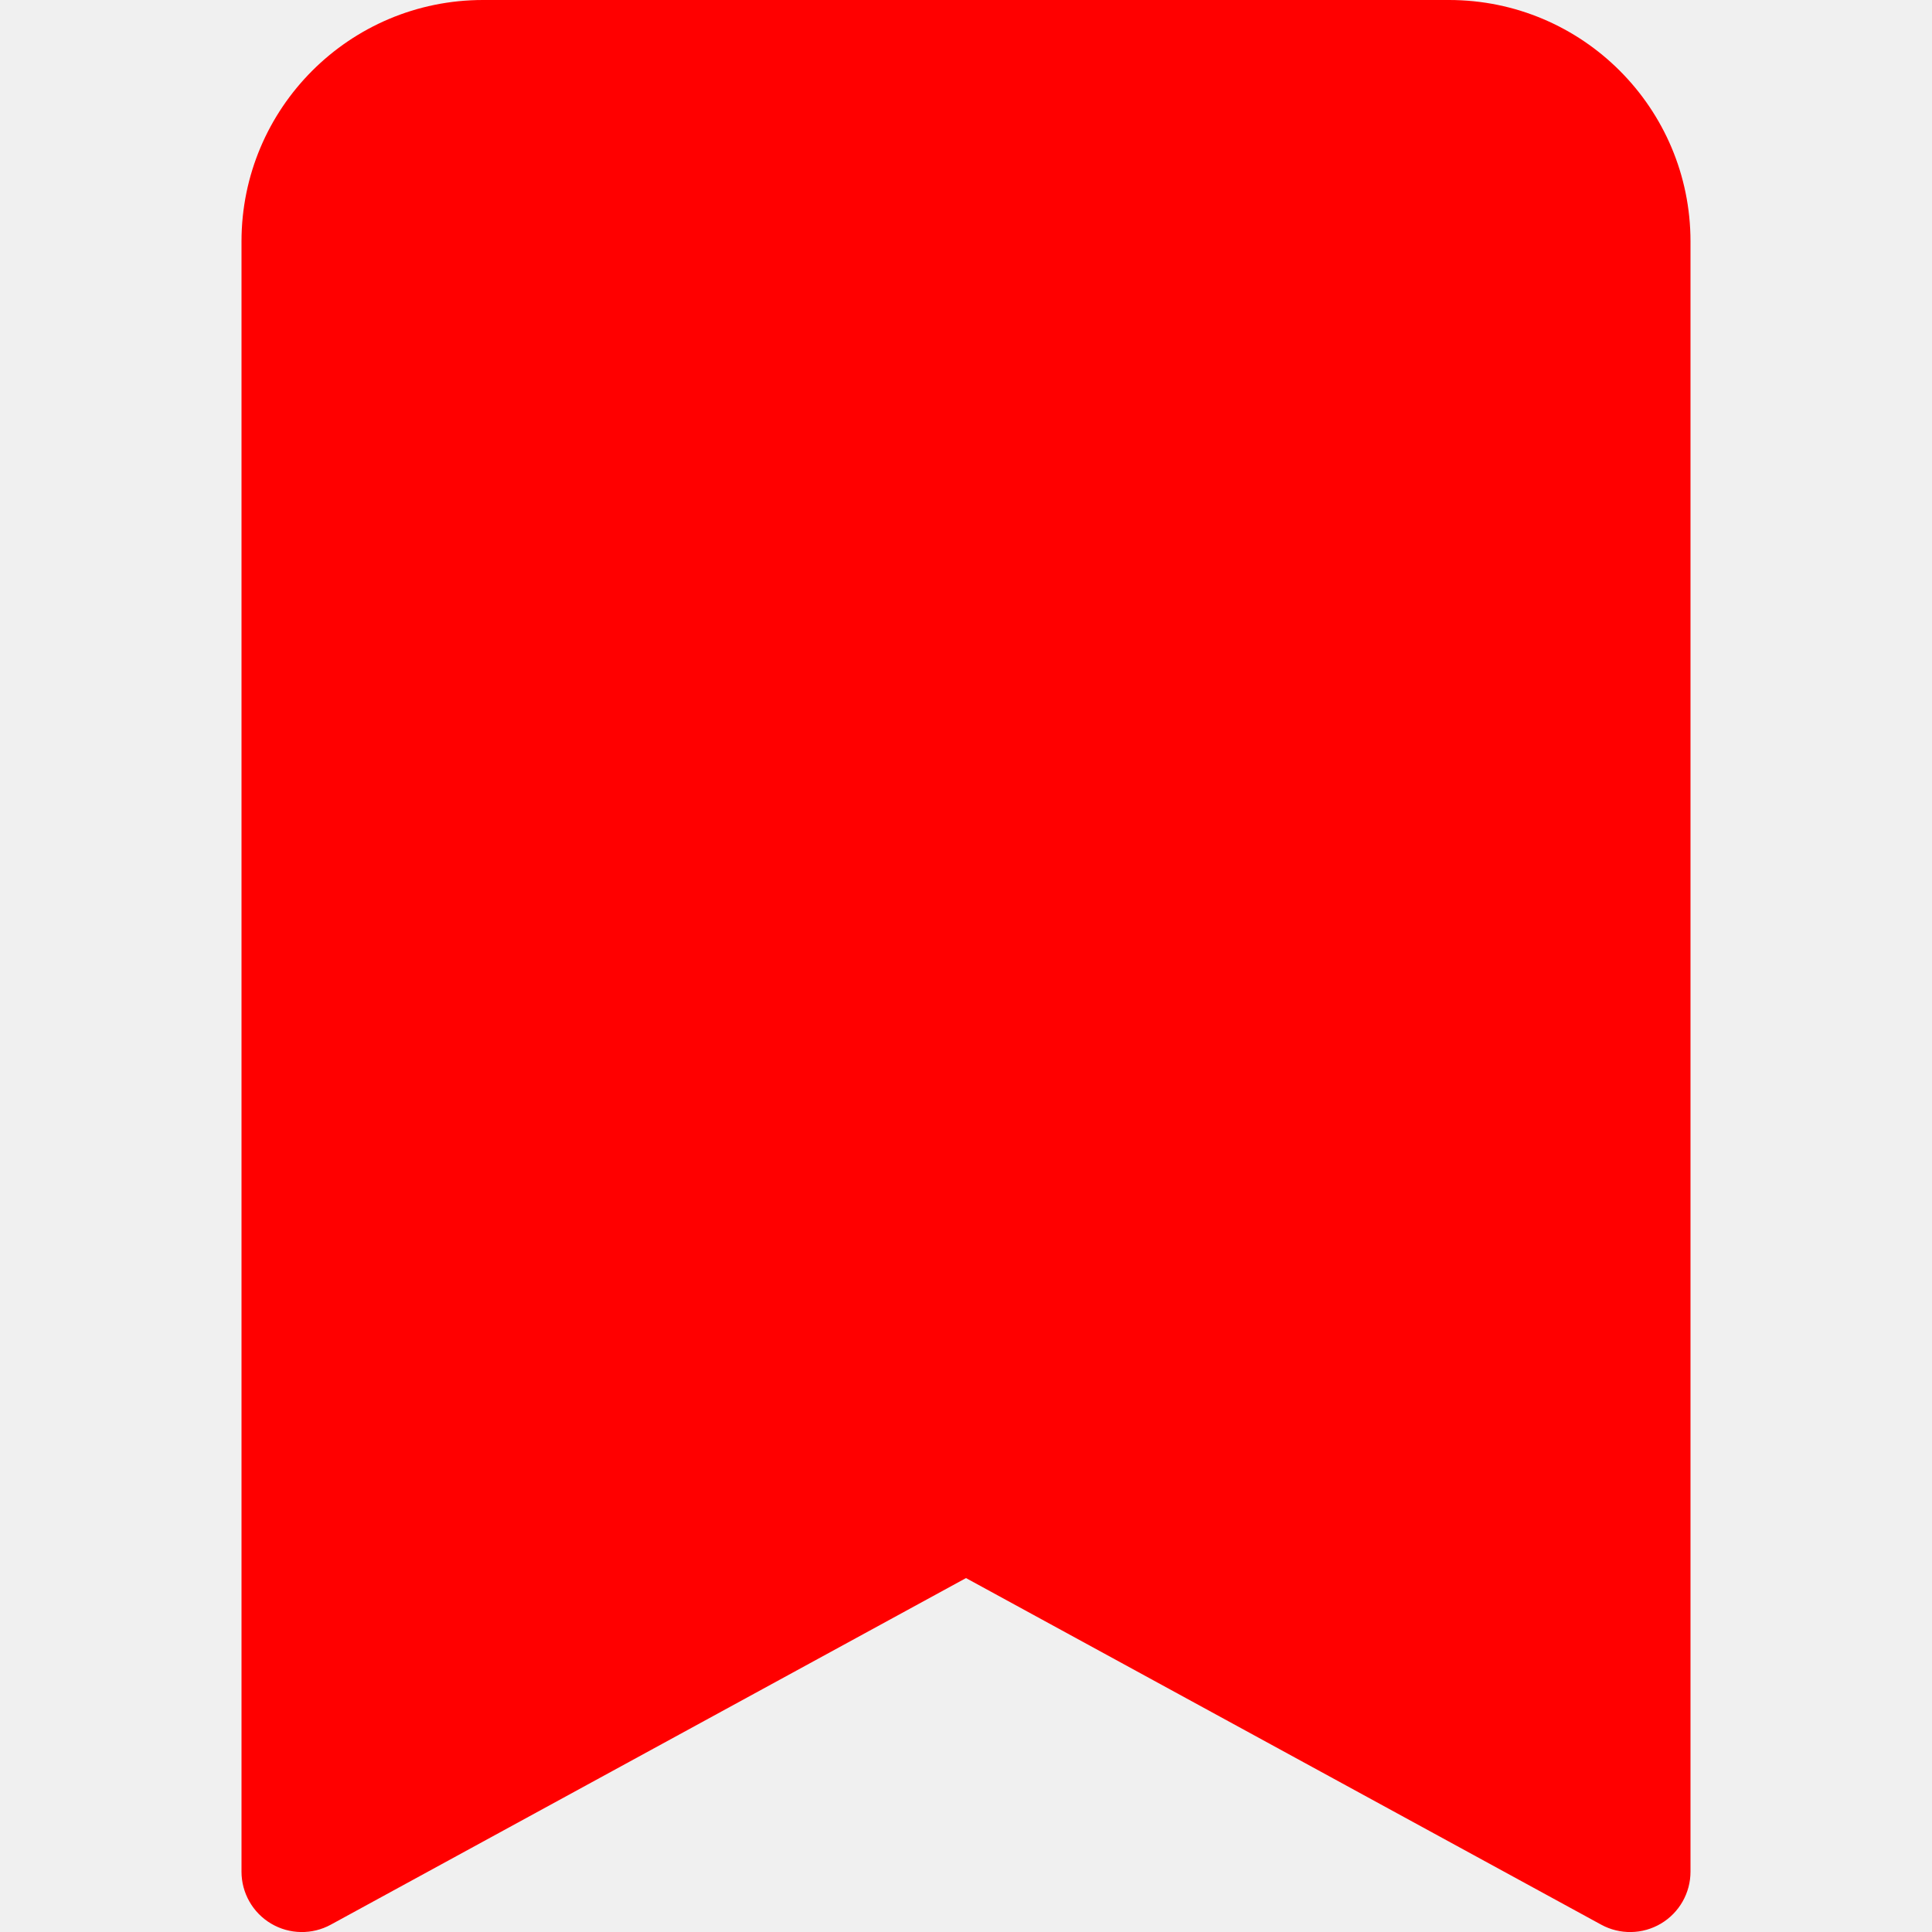
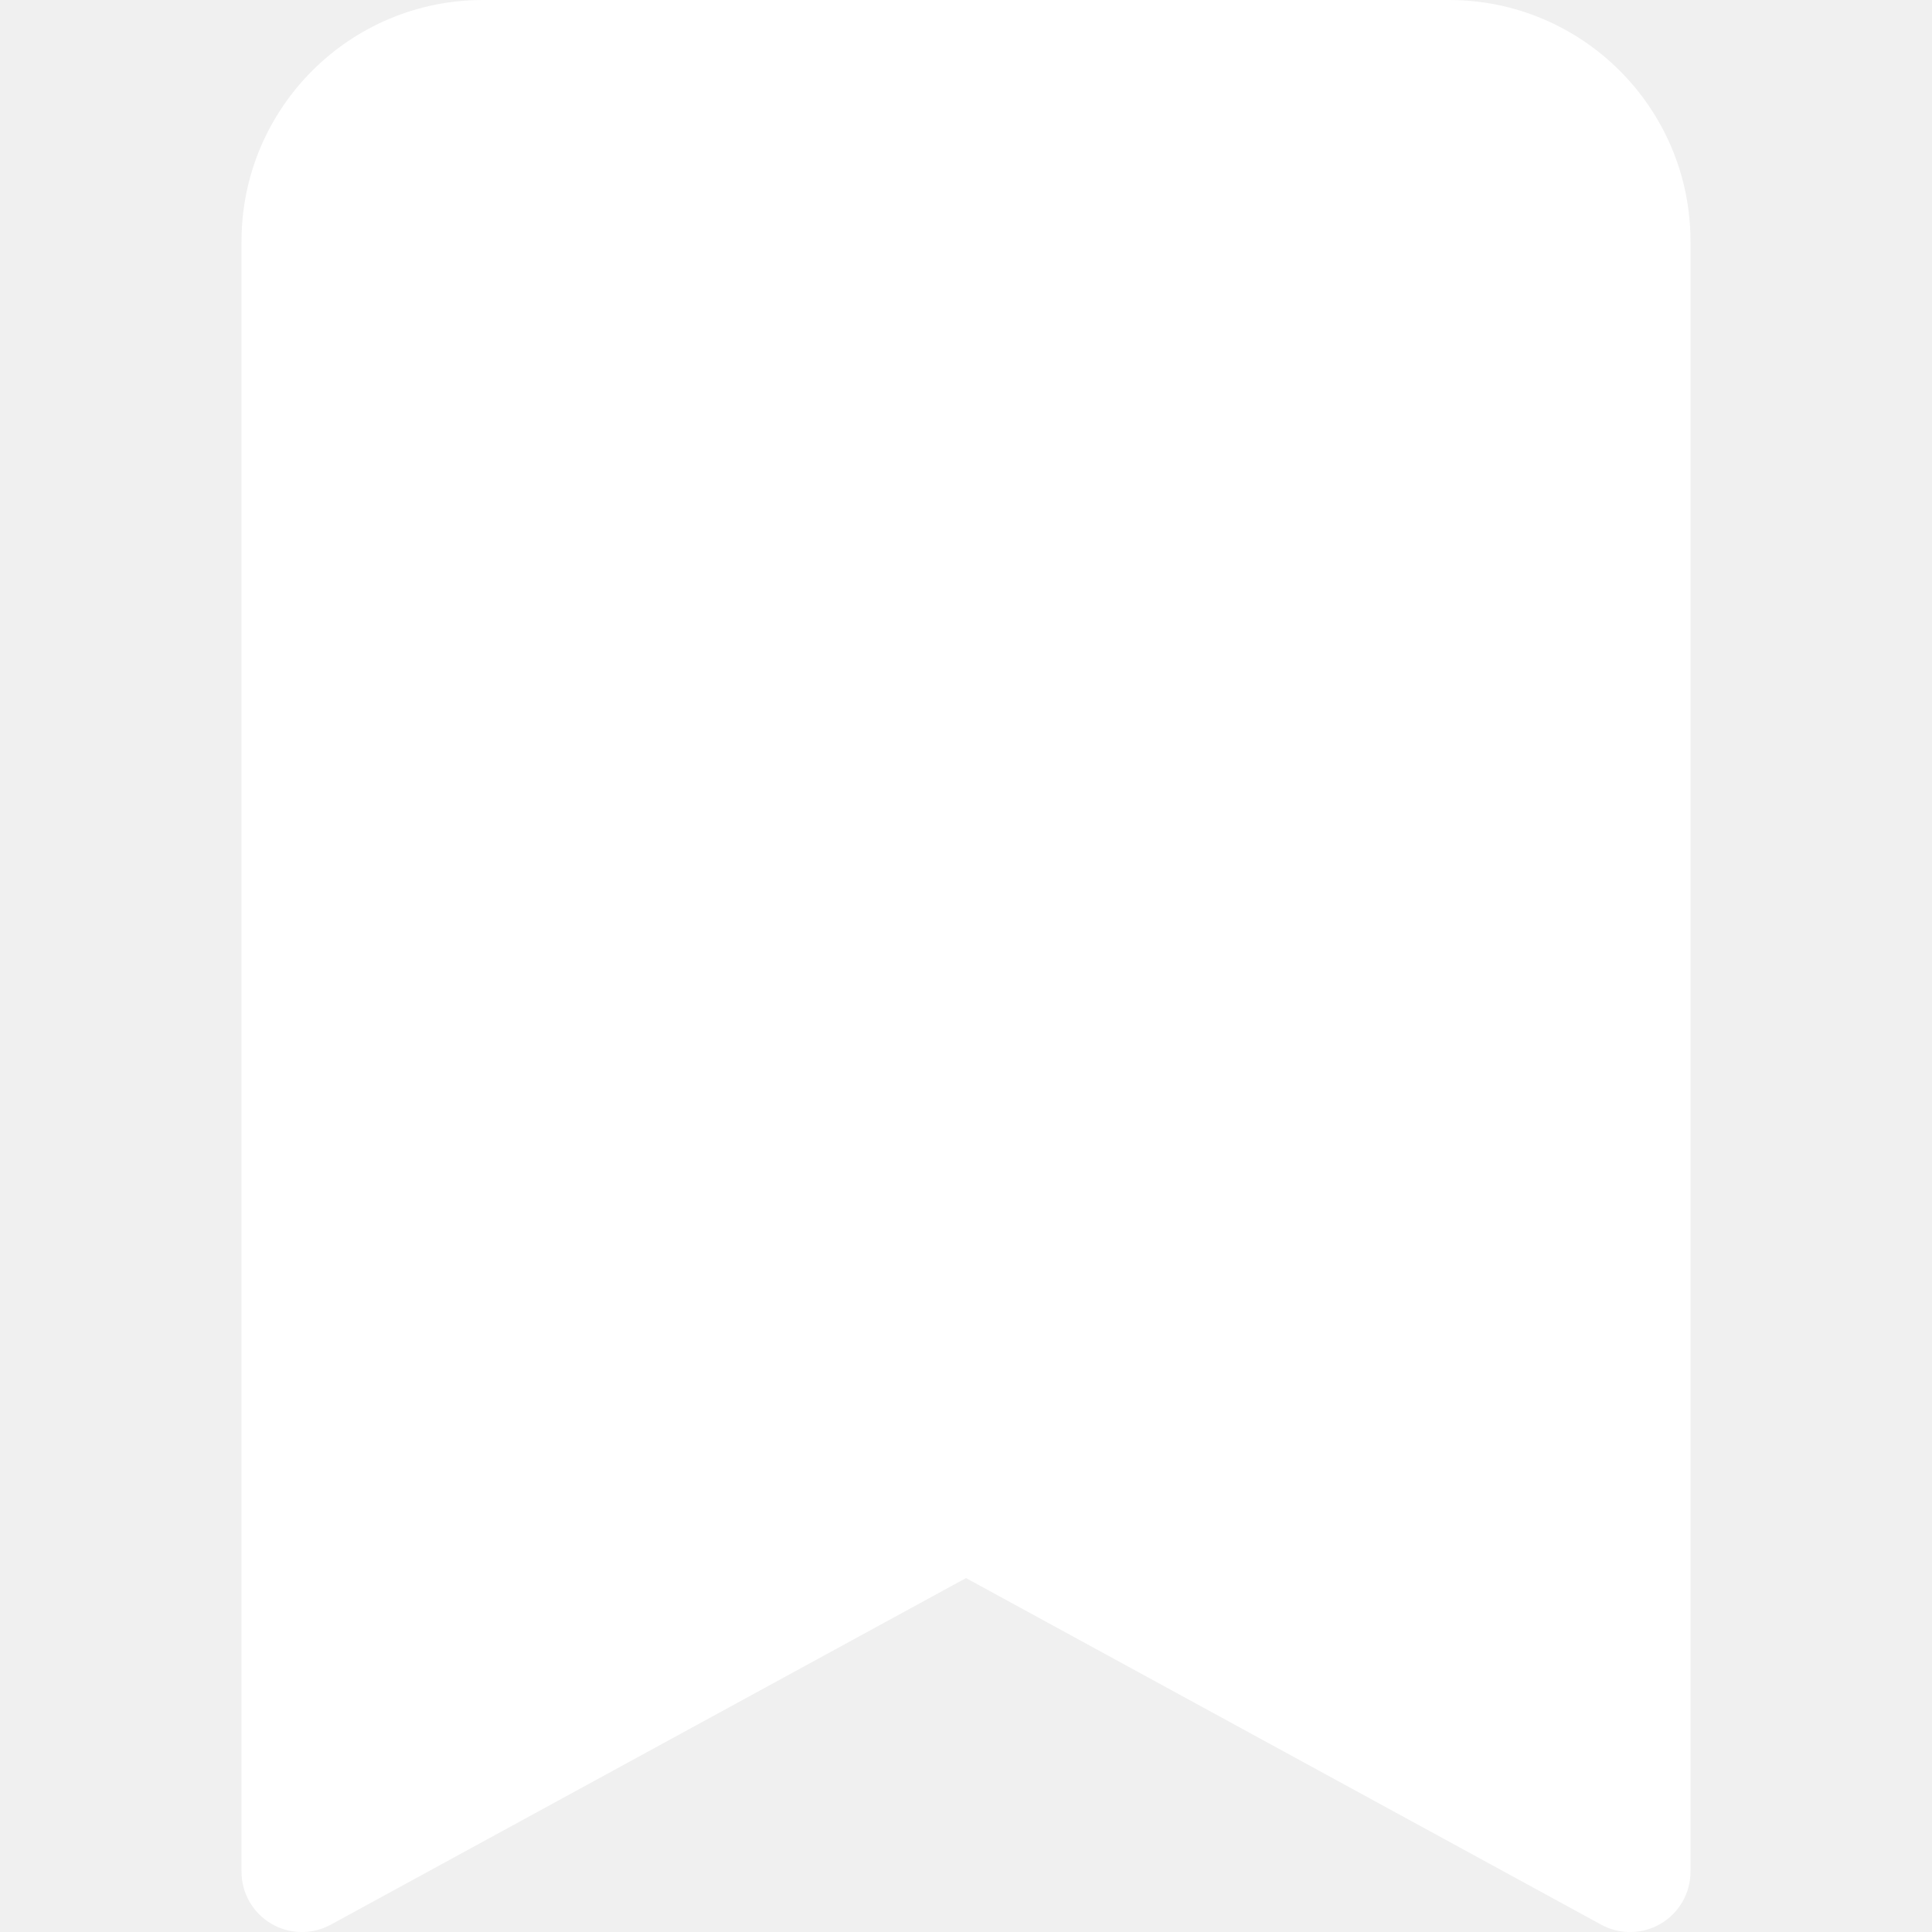
- <svg xmlns="http://www.w3.org/2000/svg" width="22" height="22" fill="red" class="bi bi-bookmark-fill" viewBox="0 0 16 16">
+ <svg xmlns="http://www.w3.org/2000/svg" width="22" height="22" fill="white" class="bi bi-bookmark-fill" viewBox="0 0 16 16">
  <path d="M2 2v13.5a.5.5 0 0 0 .74.439L8 13.069l5.26 2.87A.5.5 0 0 0 14 15.5V2a2 2 0 0 0-2-2H4a2 2 0 0 0-2 2" />
</svg>
